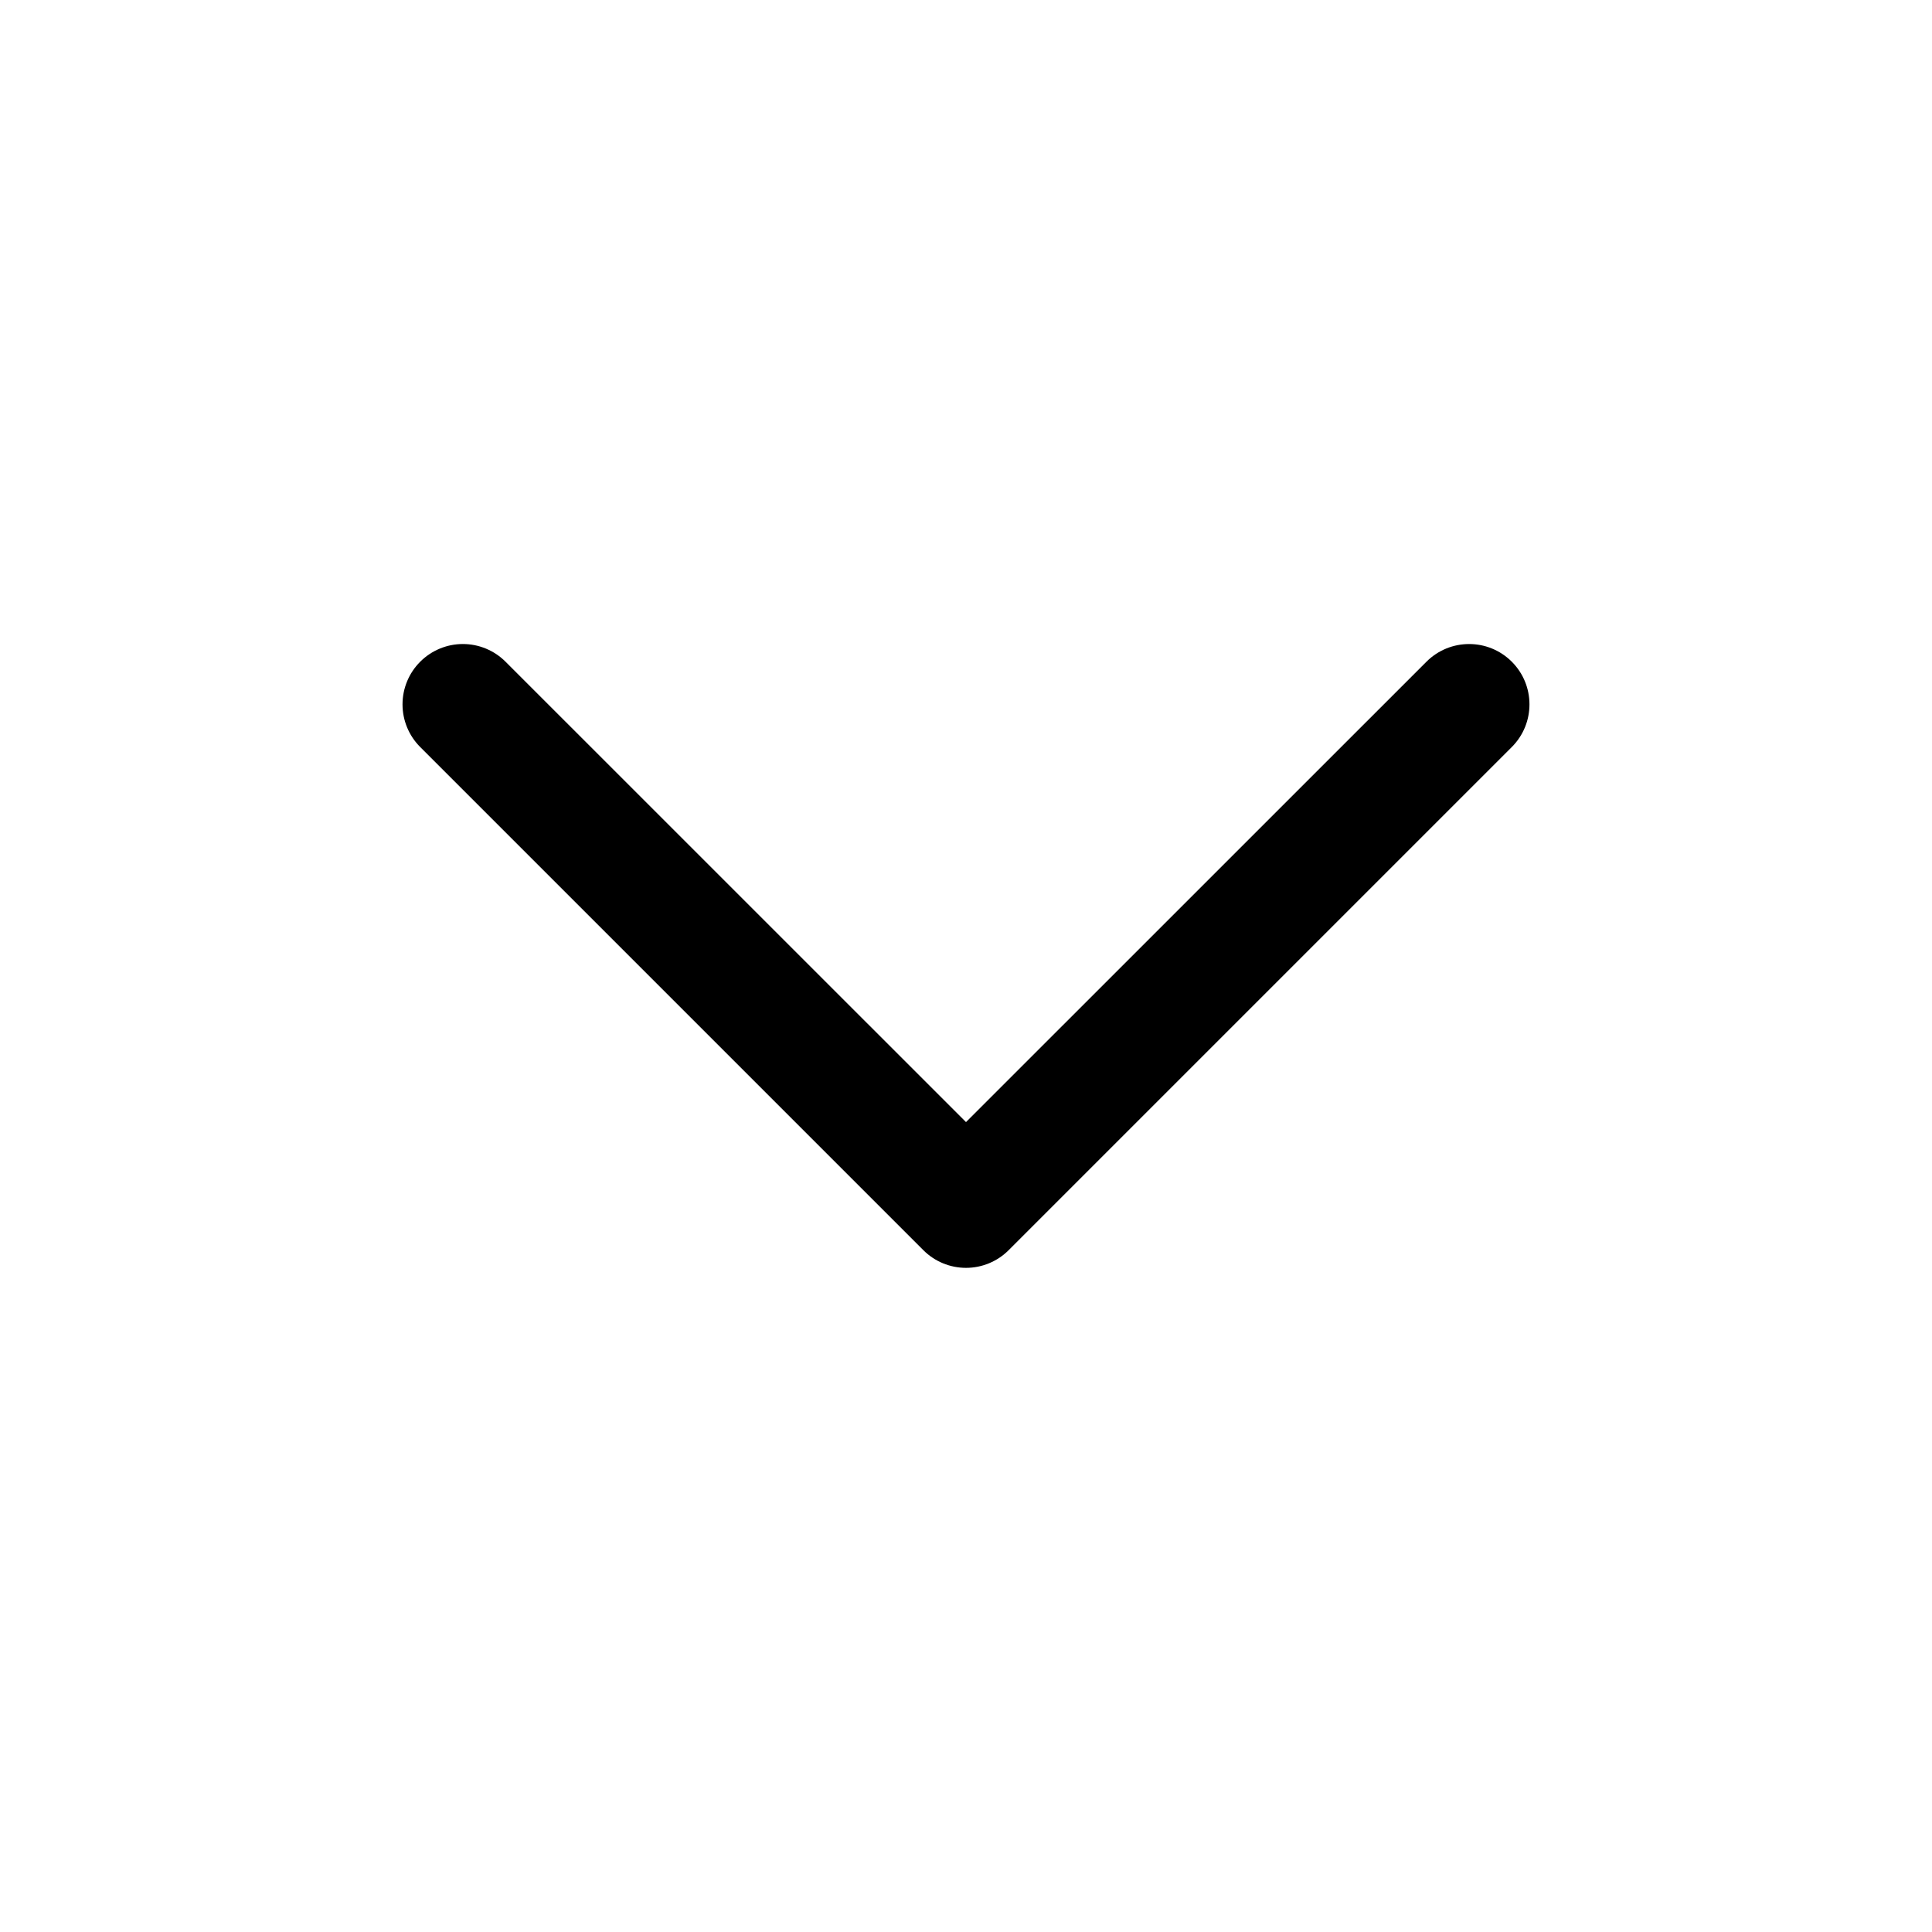
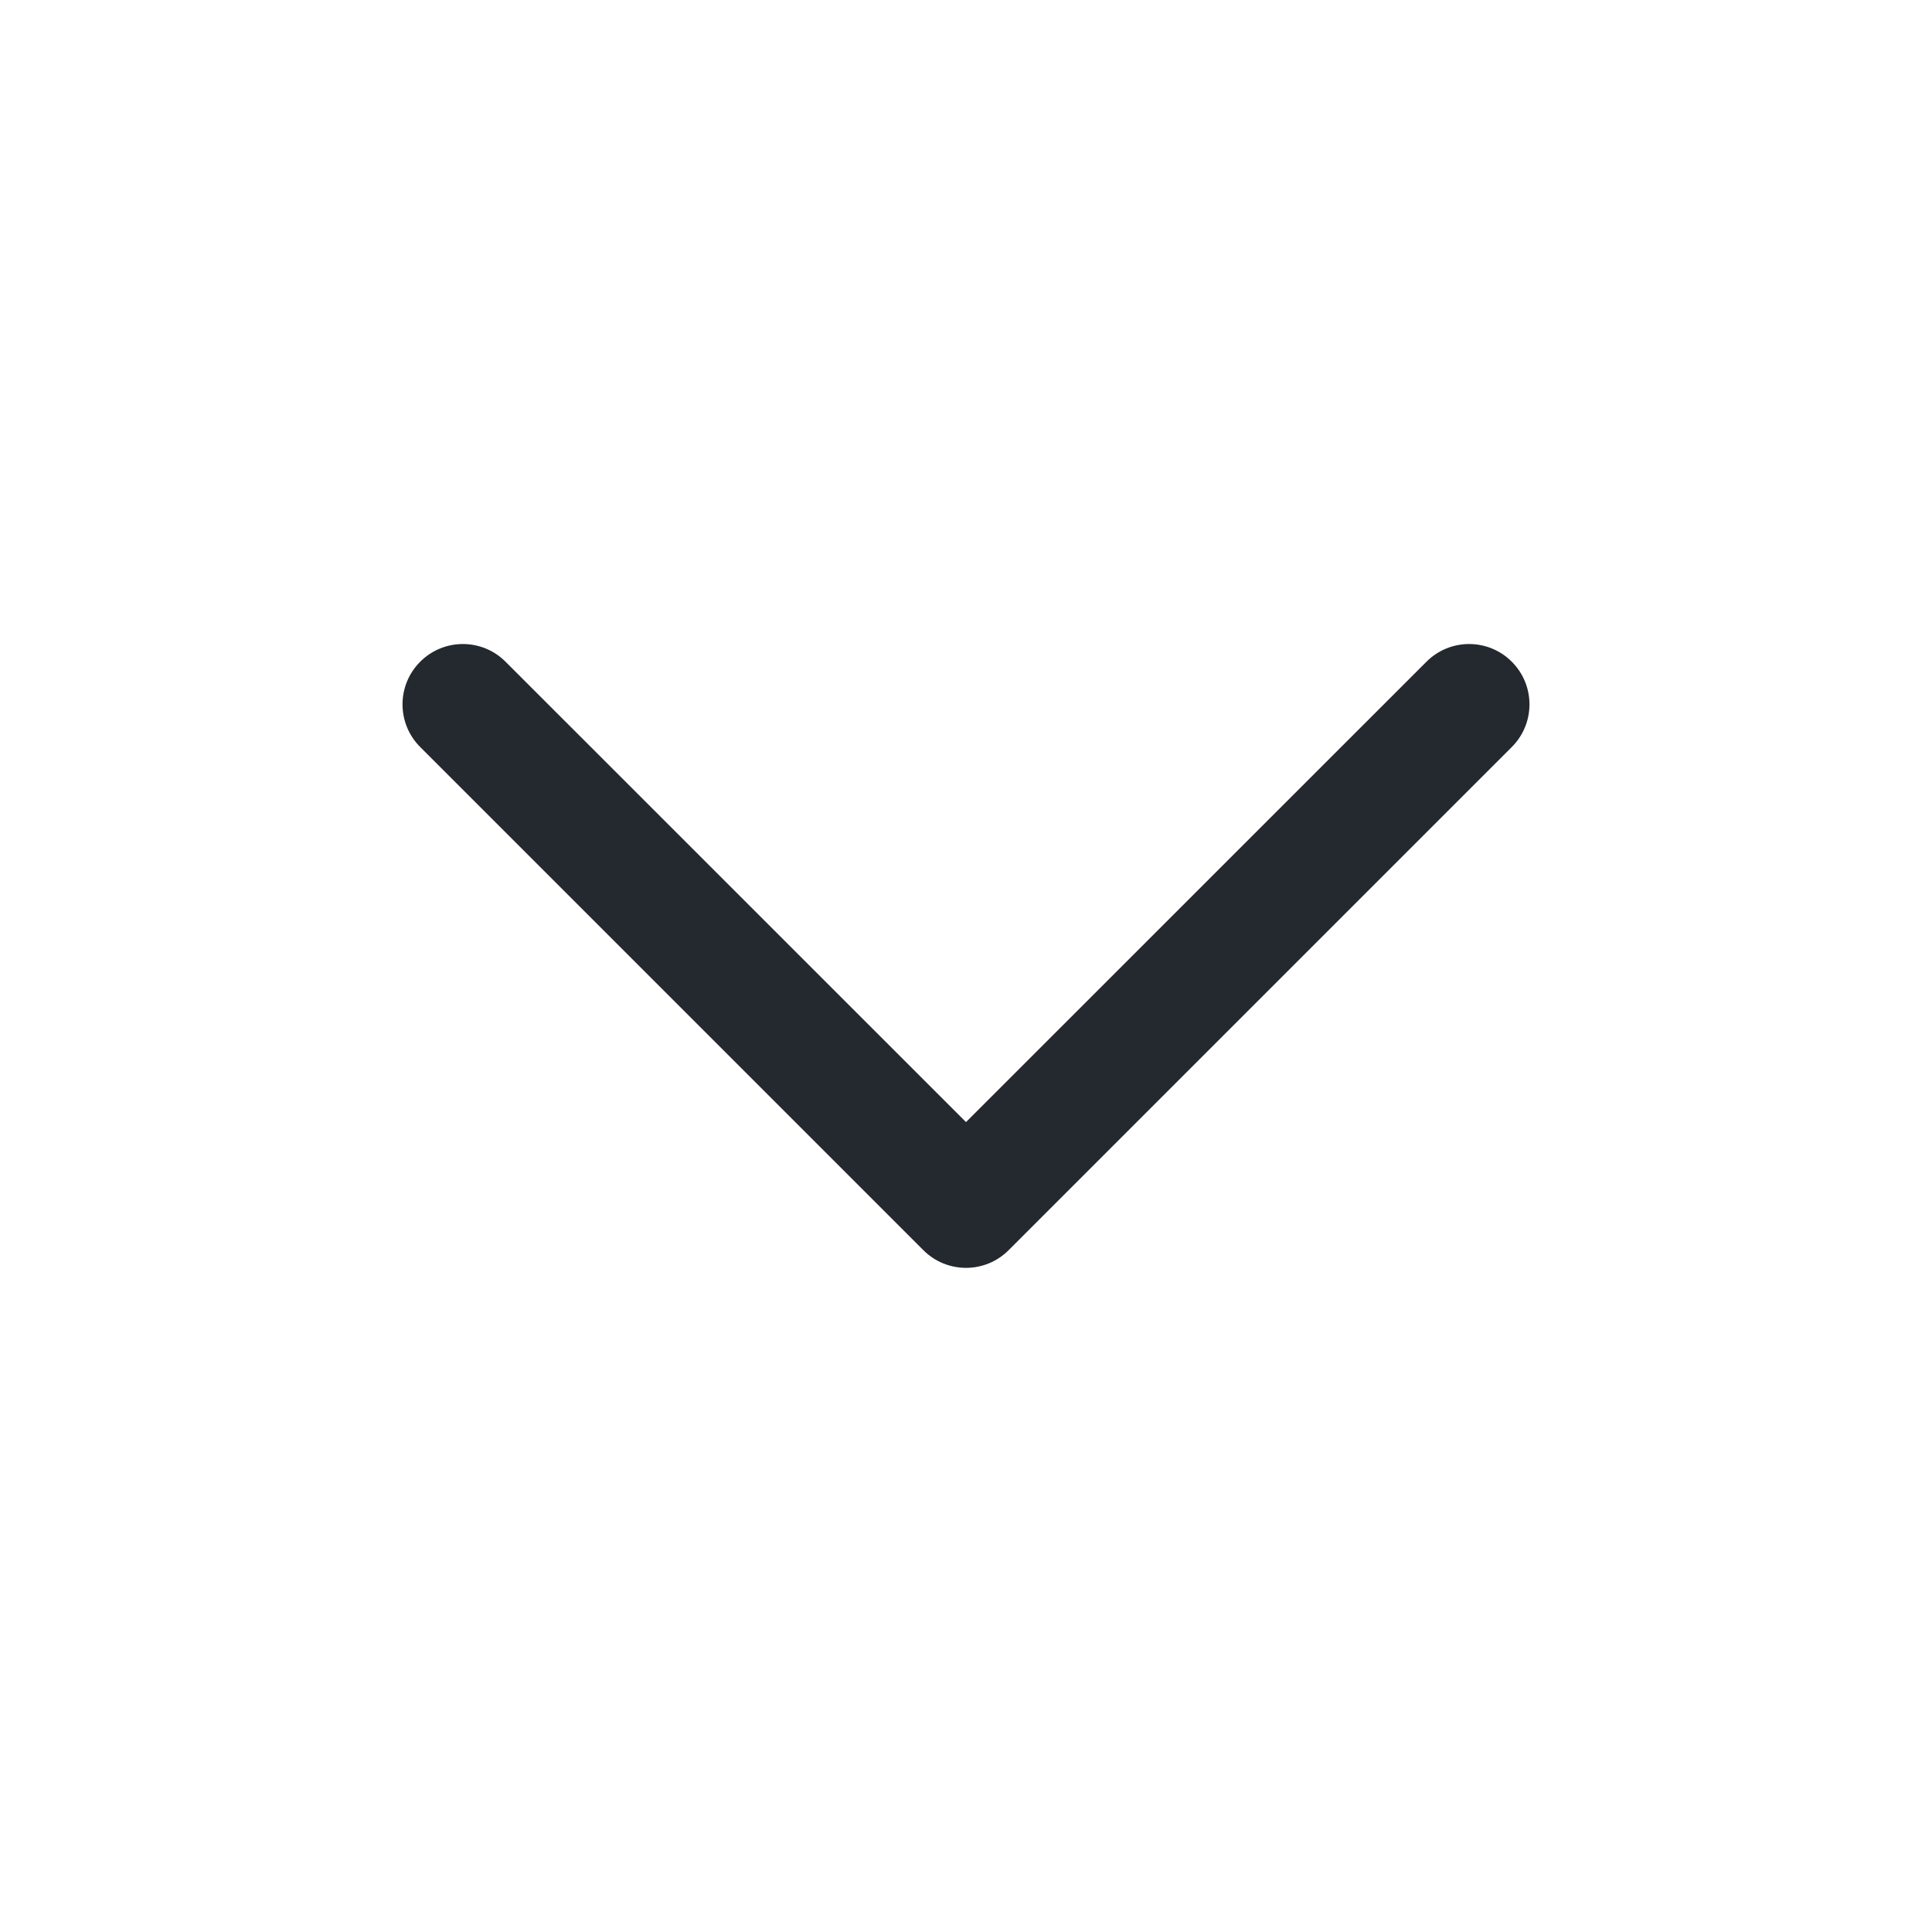
- <svg xmlns="http://www.w3.org/2000/svg" width="24" height="24" viewBox="0 0 24 24">
-   <path d="M5.22 8.22a.749.749 0 0 1 1.06 0L12 13.939l5.72-5.719a.749.749 0 1 1 1.06 1.06l-6.25 6.25a.749.749 0 0 1-1.06 0L5.22 9.28a.749.749 0 0 1 0-1.06Z" />
+ <svg xmlns="http://www.w3.org/2000/svg" width="24" height="24" viewBox="0 0 24 24" fill="none">
+   <path fill-rule="evenodd" clip-rule="evenodd" d="M5.22 8.22C4.927 8.513 4.927 8.987 5.22 9.28L11.47 15.53C11.763 15.823 12.237 15.823 12.53 15.53L18.78 9.28C19.073 8.987 19.073 8.513 18.78 8.22C18.487 7.927 18.013 7.927 17.72 8.22L12 13.939L6.28 8.22C5.987 7.927 5.513 7.927 5.22 8.22Z" fill="#24292F" />
</svg>
